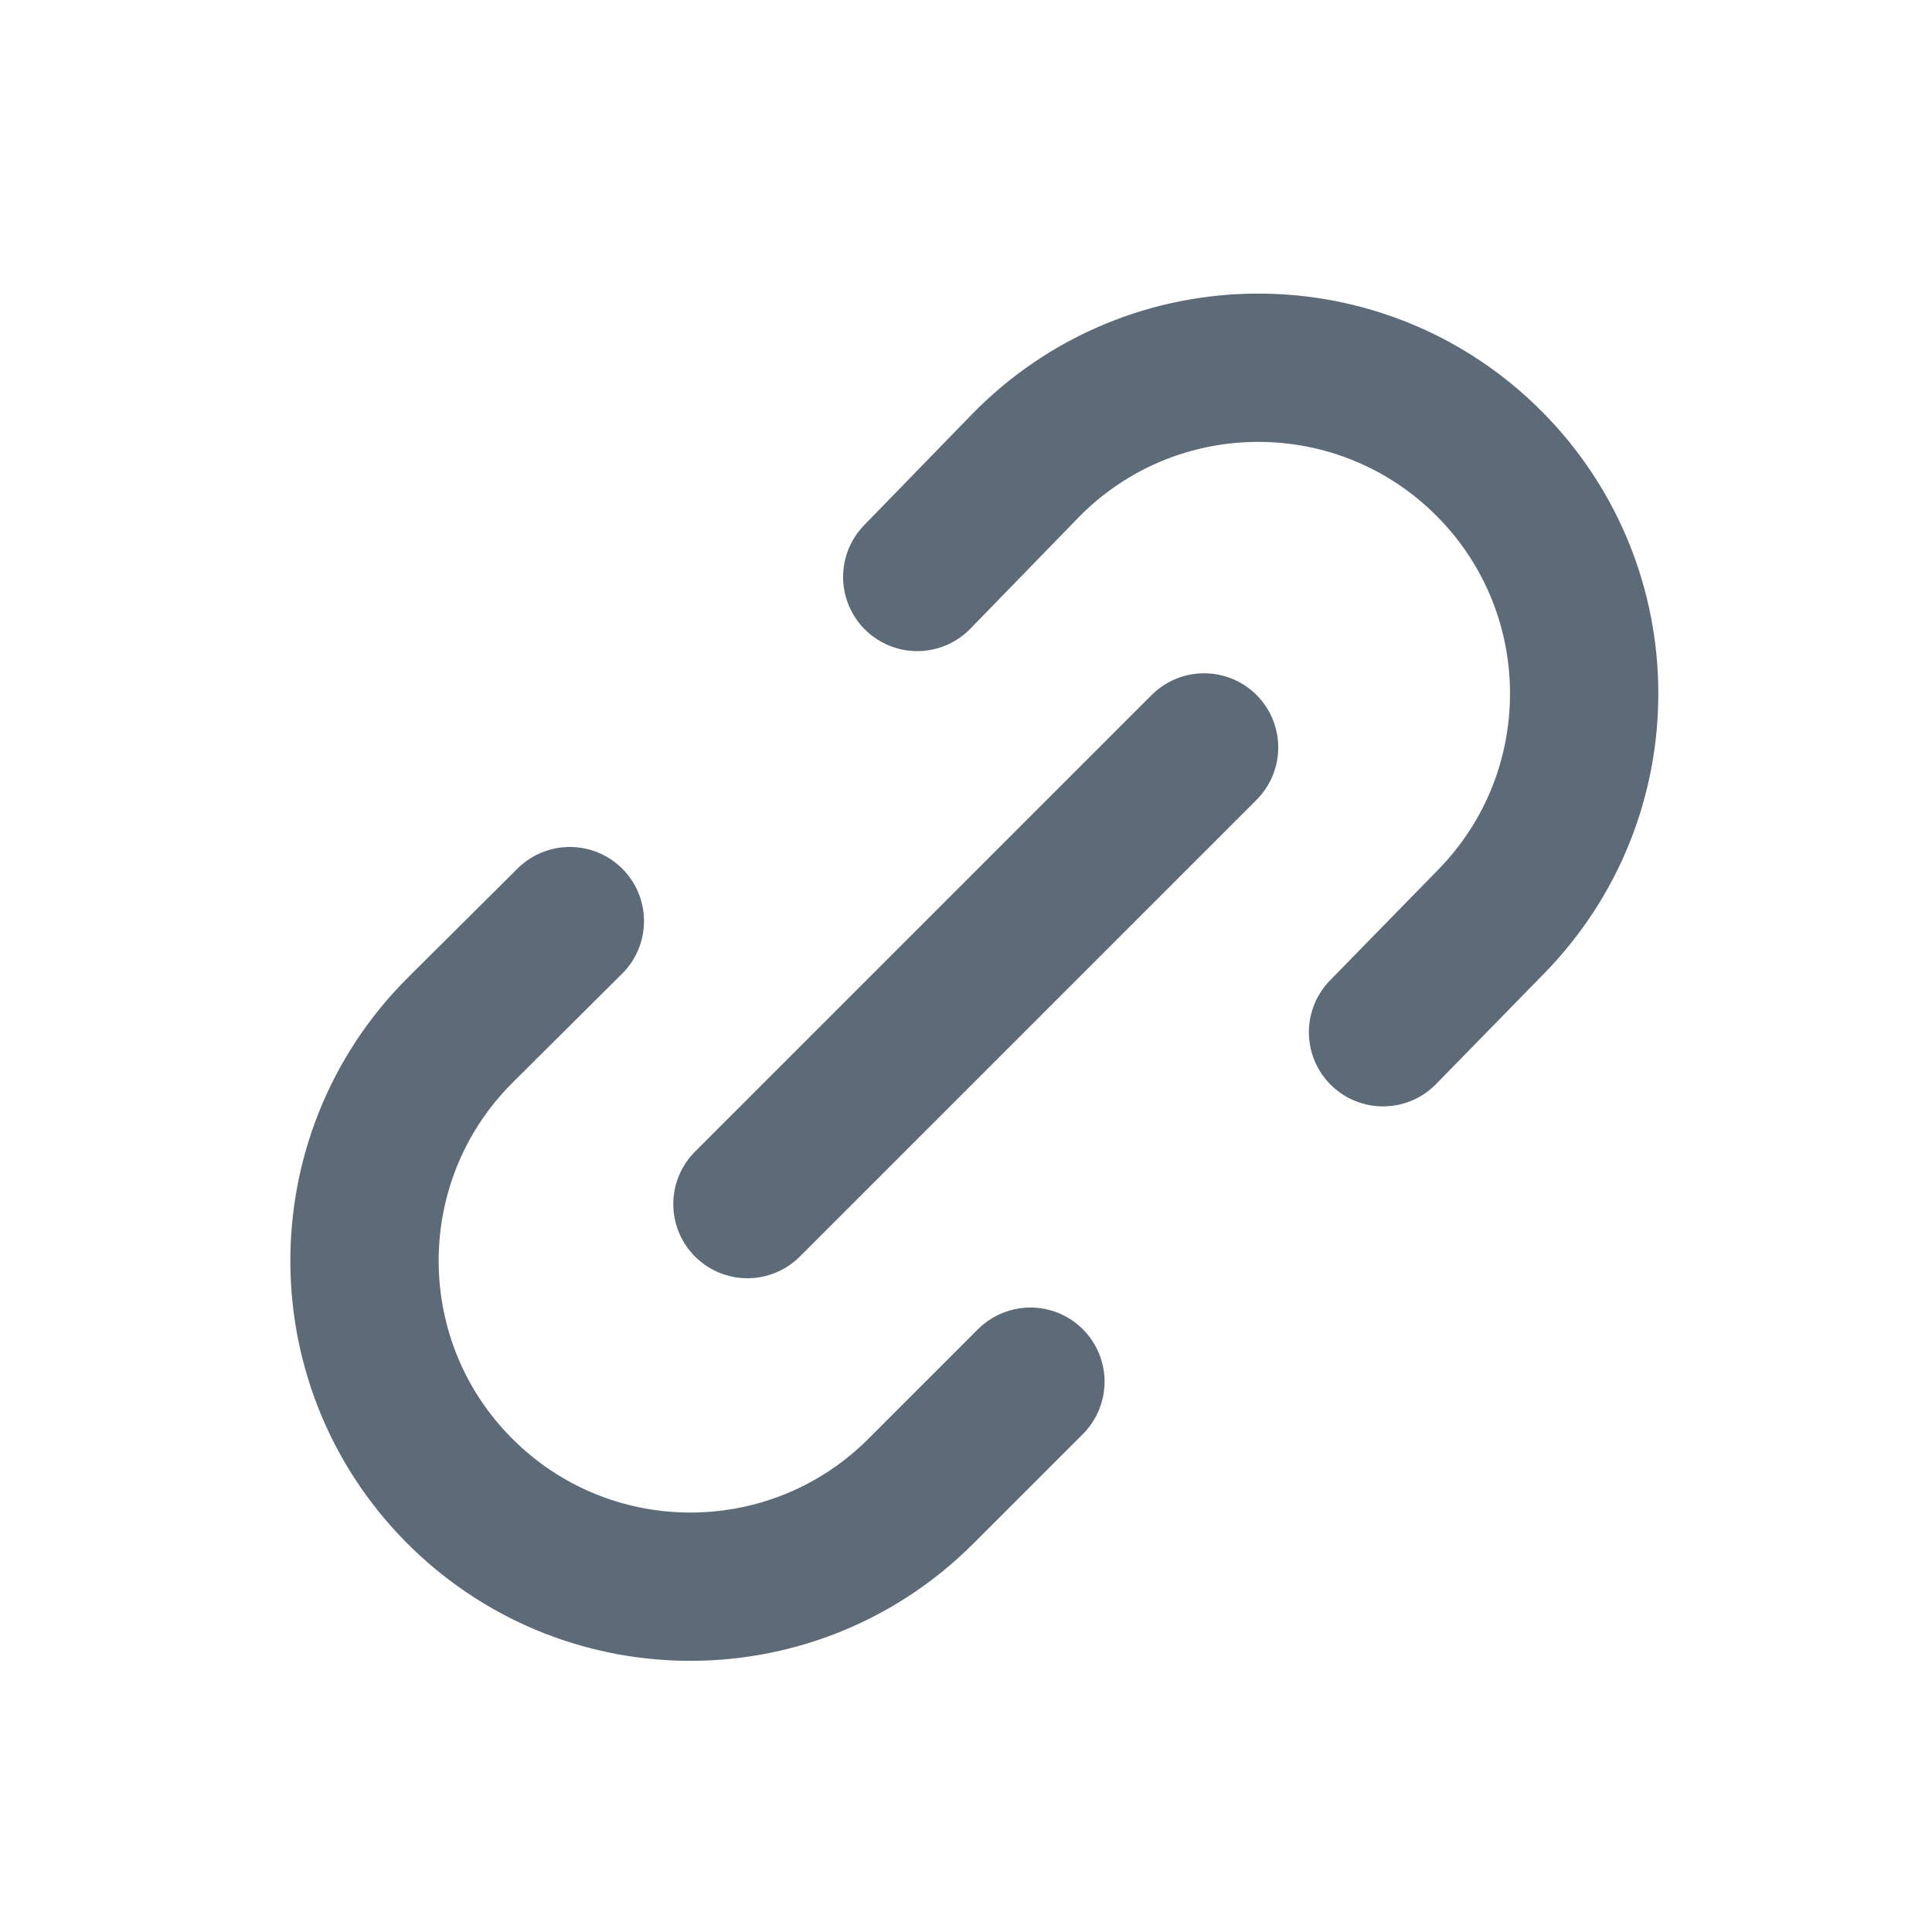
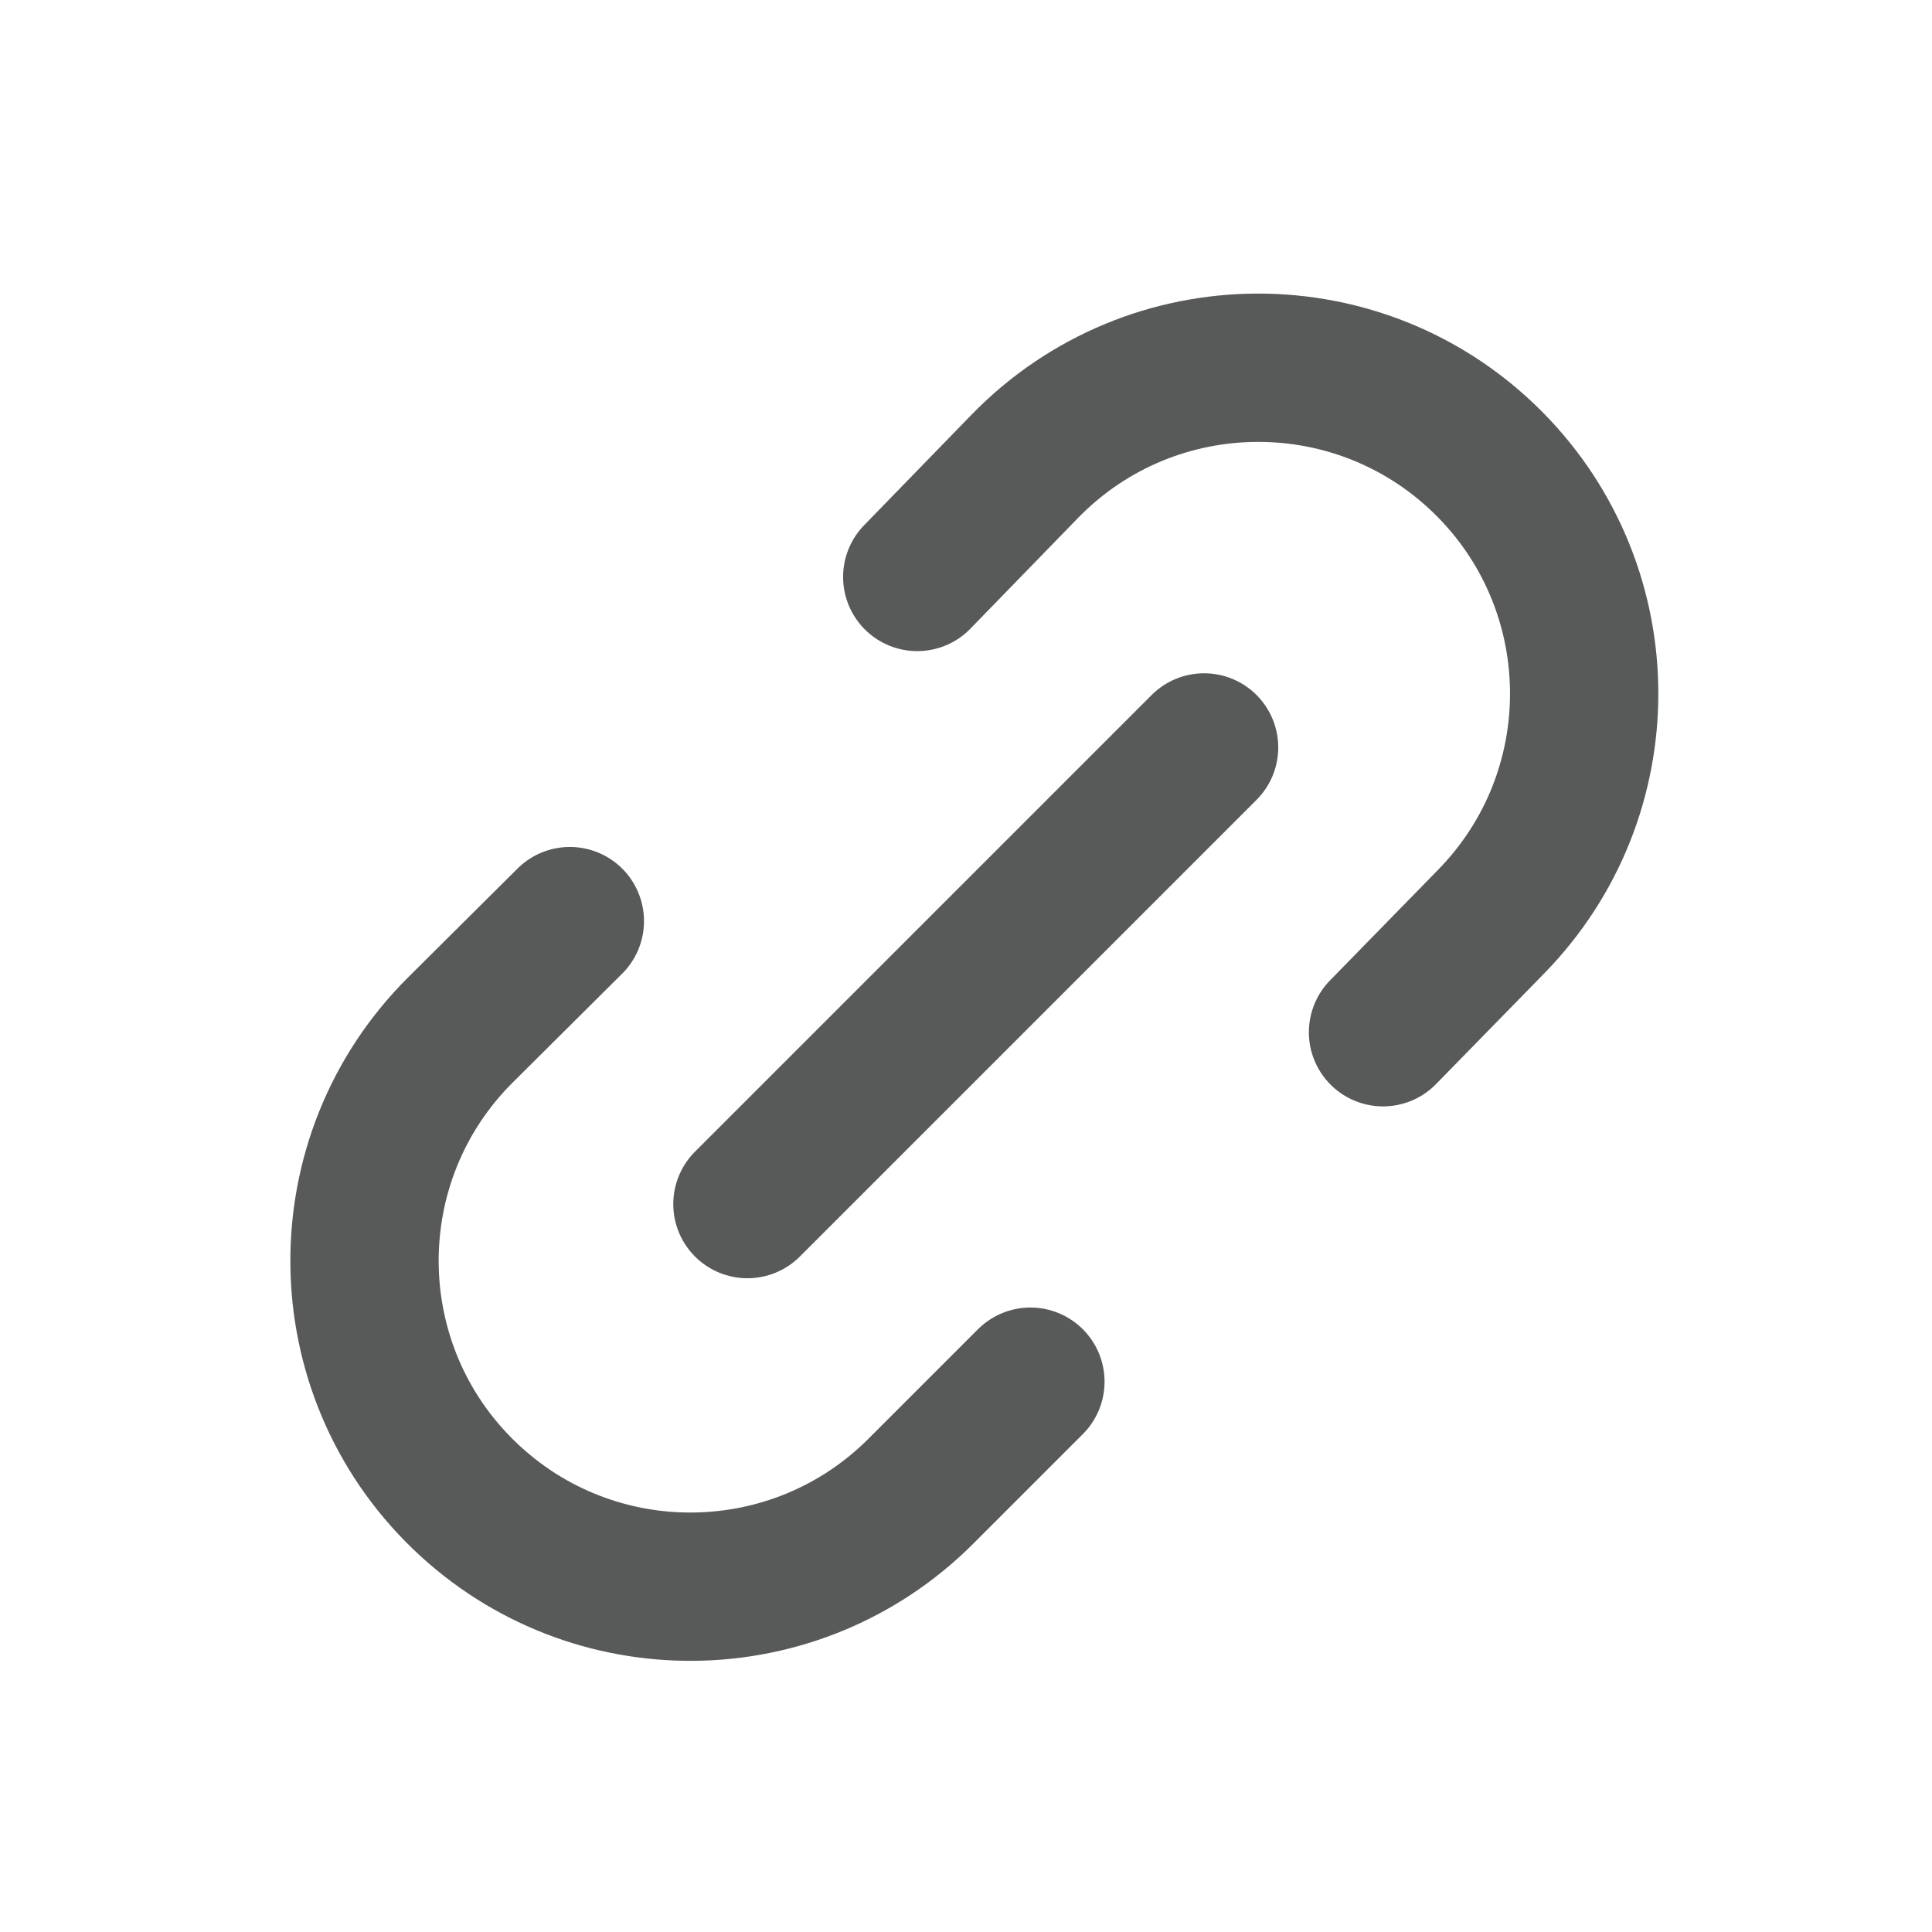
<svg xmlns="http://www.w3.org/2000/svg" width="128" height="128" viewBox="0 0 128 128" fill="none">
-   <path d="M49.519 79.774L79.774 49.519" stroke="#5D6B78" stroke-width="9.826" stroke-linecap="round" />
-   <path d="M37.754 61.026L30.517 68.222C21.93 76.76 22.043 90.689 30.767 99.087V99.087C39.242 107.245 52.689 107.117 61.007 98.799L68.267 91.54" stroke="#5D6B78" stroke-width="9.826" stroke-linecap="round" />
-   <path d="M60.77 38.225L67.883 30.907C76.322 22.223 90.251 22.177 98.748 30.804V30.804C107.003 39.186 107.028 52.633 98.805 61.046L91.629 68.388" stroke="#5D6B78" stroke-width="9.826" stroke-linecap="round" />
+   <path d="M49.519 79.774L79.774 49.519" stroke="#575A58" stroke-width="9.826" stroke-linecap="round" />
+   <path d="M37.754 61.026L30.517 68.222C21.93 76.76 22.043 90.689 30.767 99.087V99.087C39.242 107.245 52.689 107.117 61.007 98.799L68.267 91.54" stroke="#575A58" stroke-width="9.826" stroke-linecap="round" />
+   <path d="M60.77 38.225L67.883 30.907C76.322 22.223 90.251 22.177 98.748 30.804V30.804C107.003 39.186 107.028 52.633 98.805 61.046L91.629 68.388" stroke="#575A58" stroke-width="9.826" stroke-linecap="round" />
</svg>
